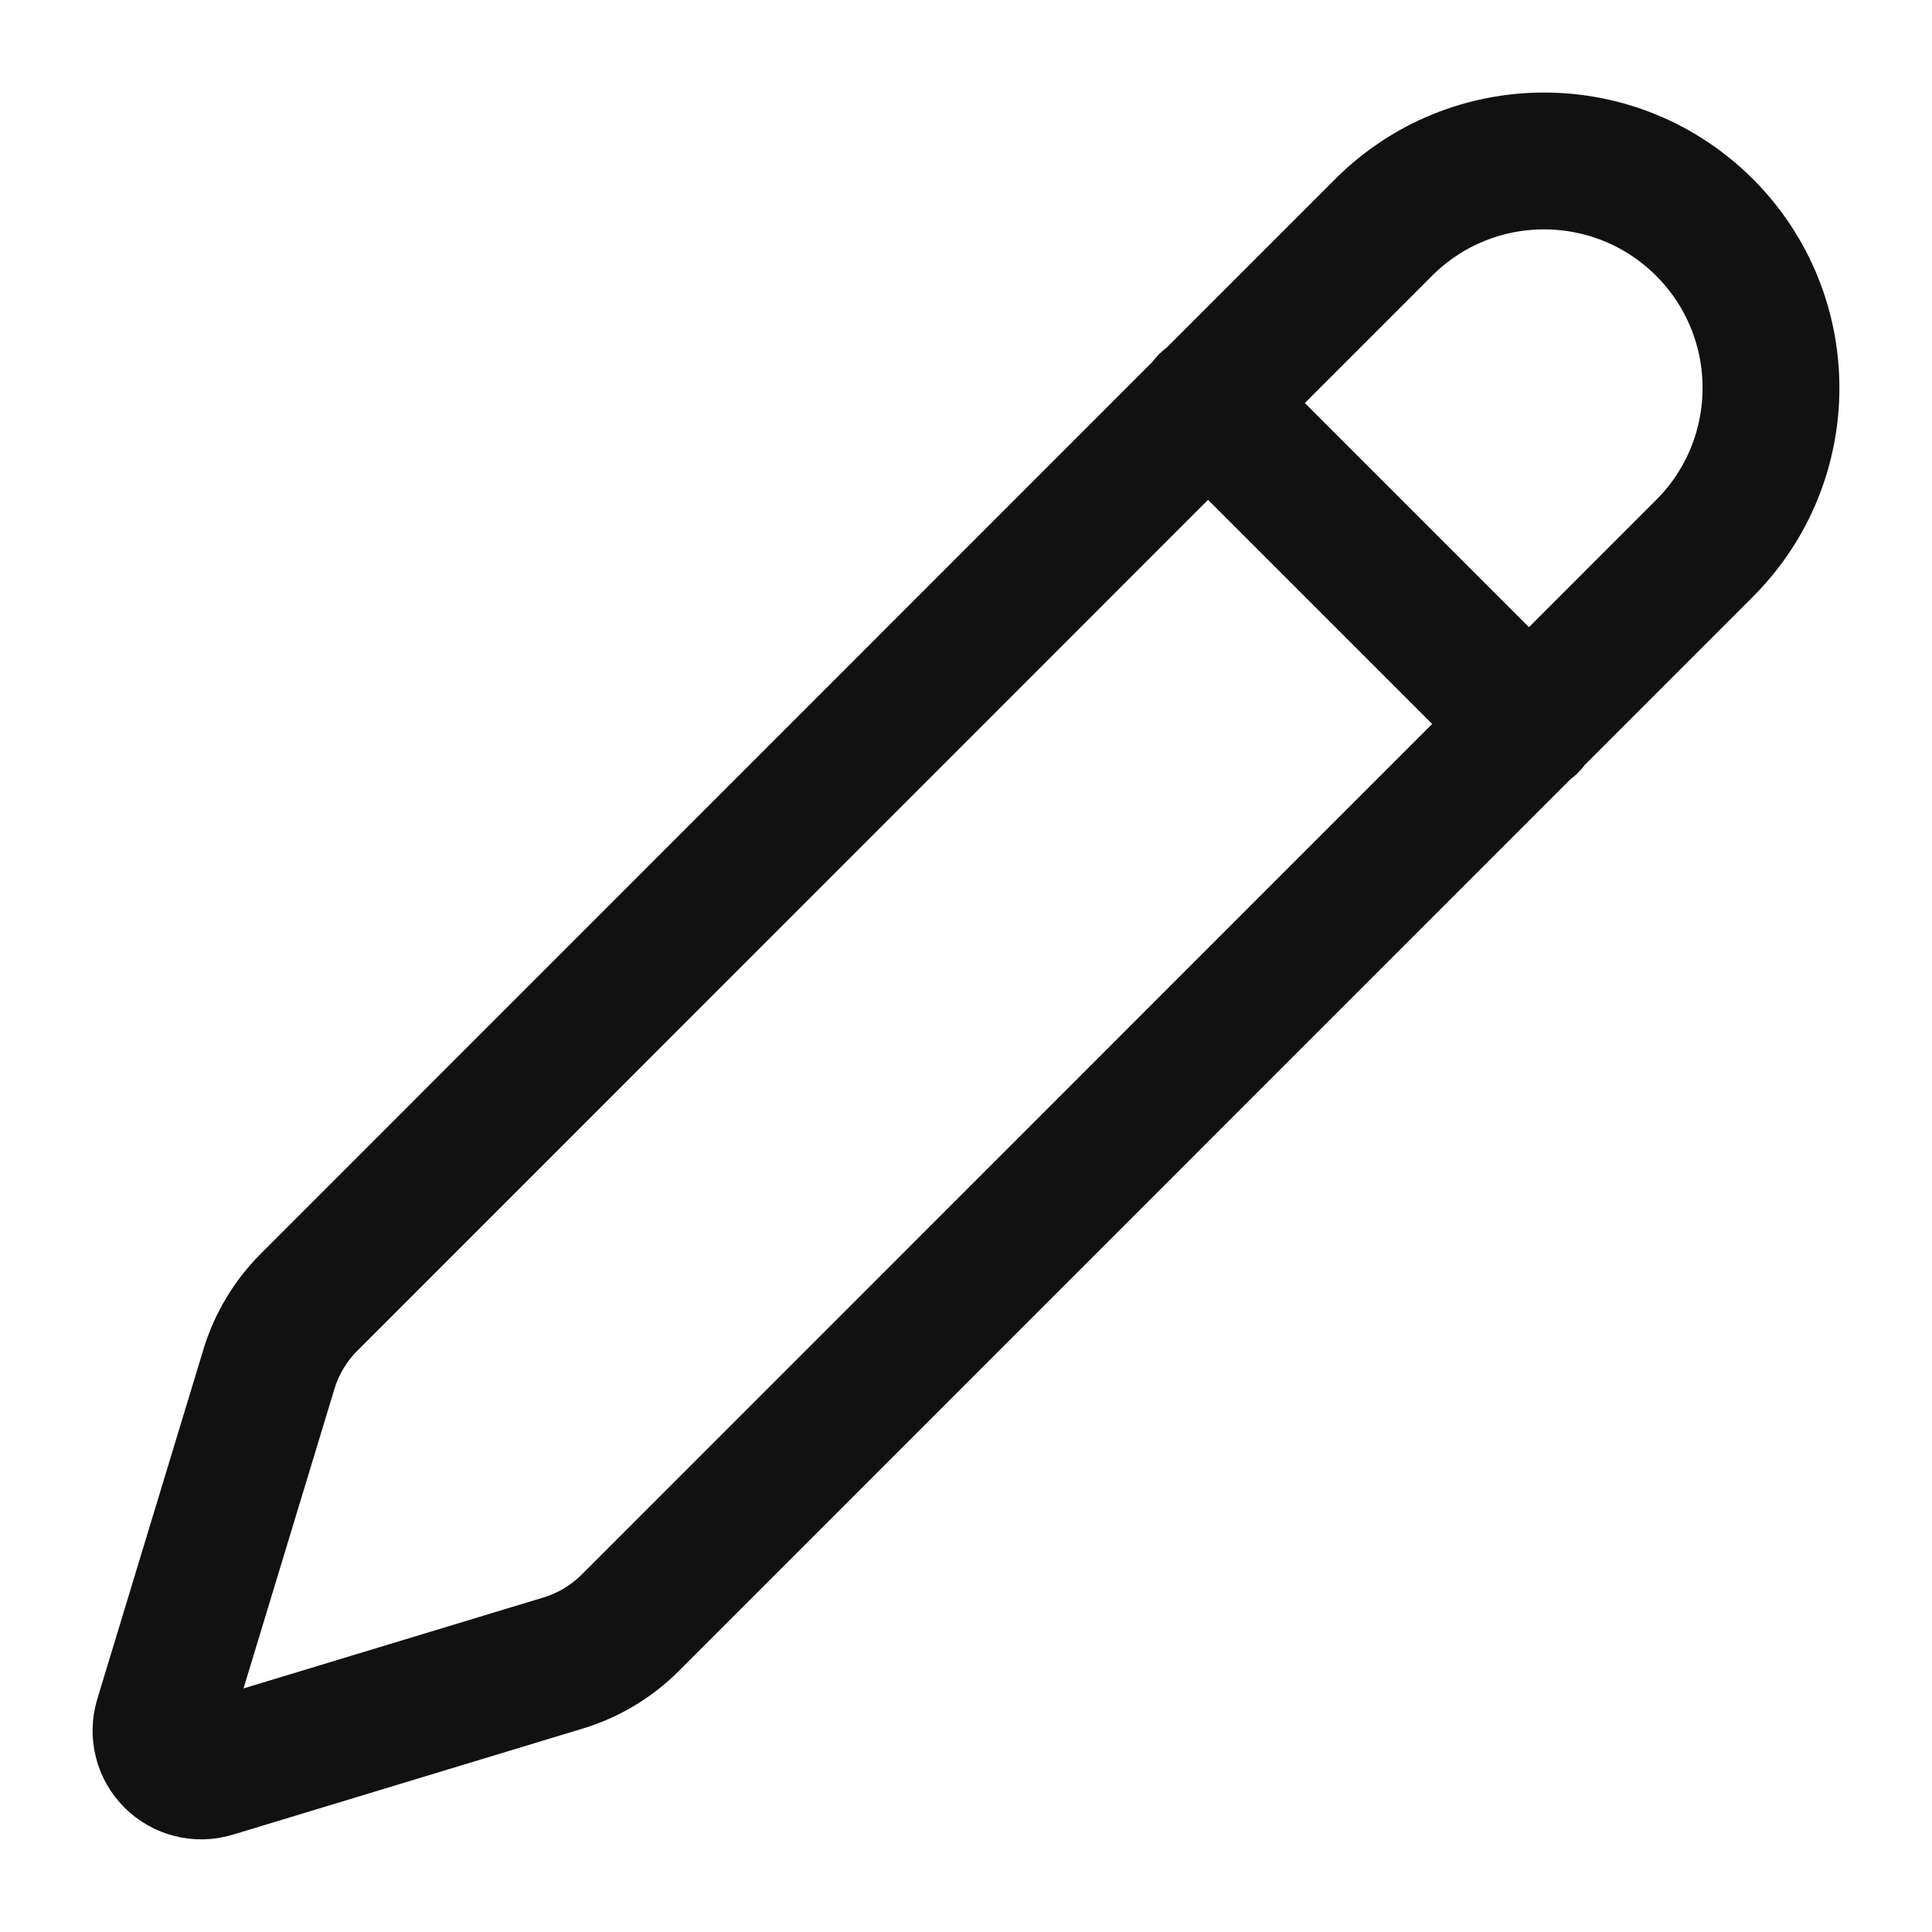
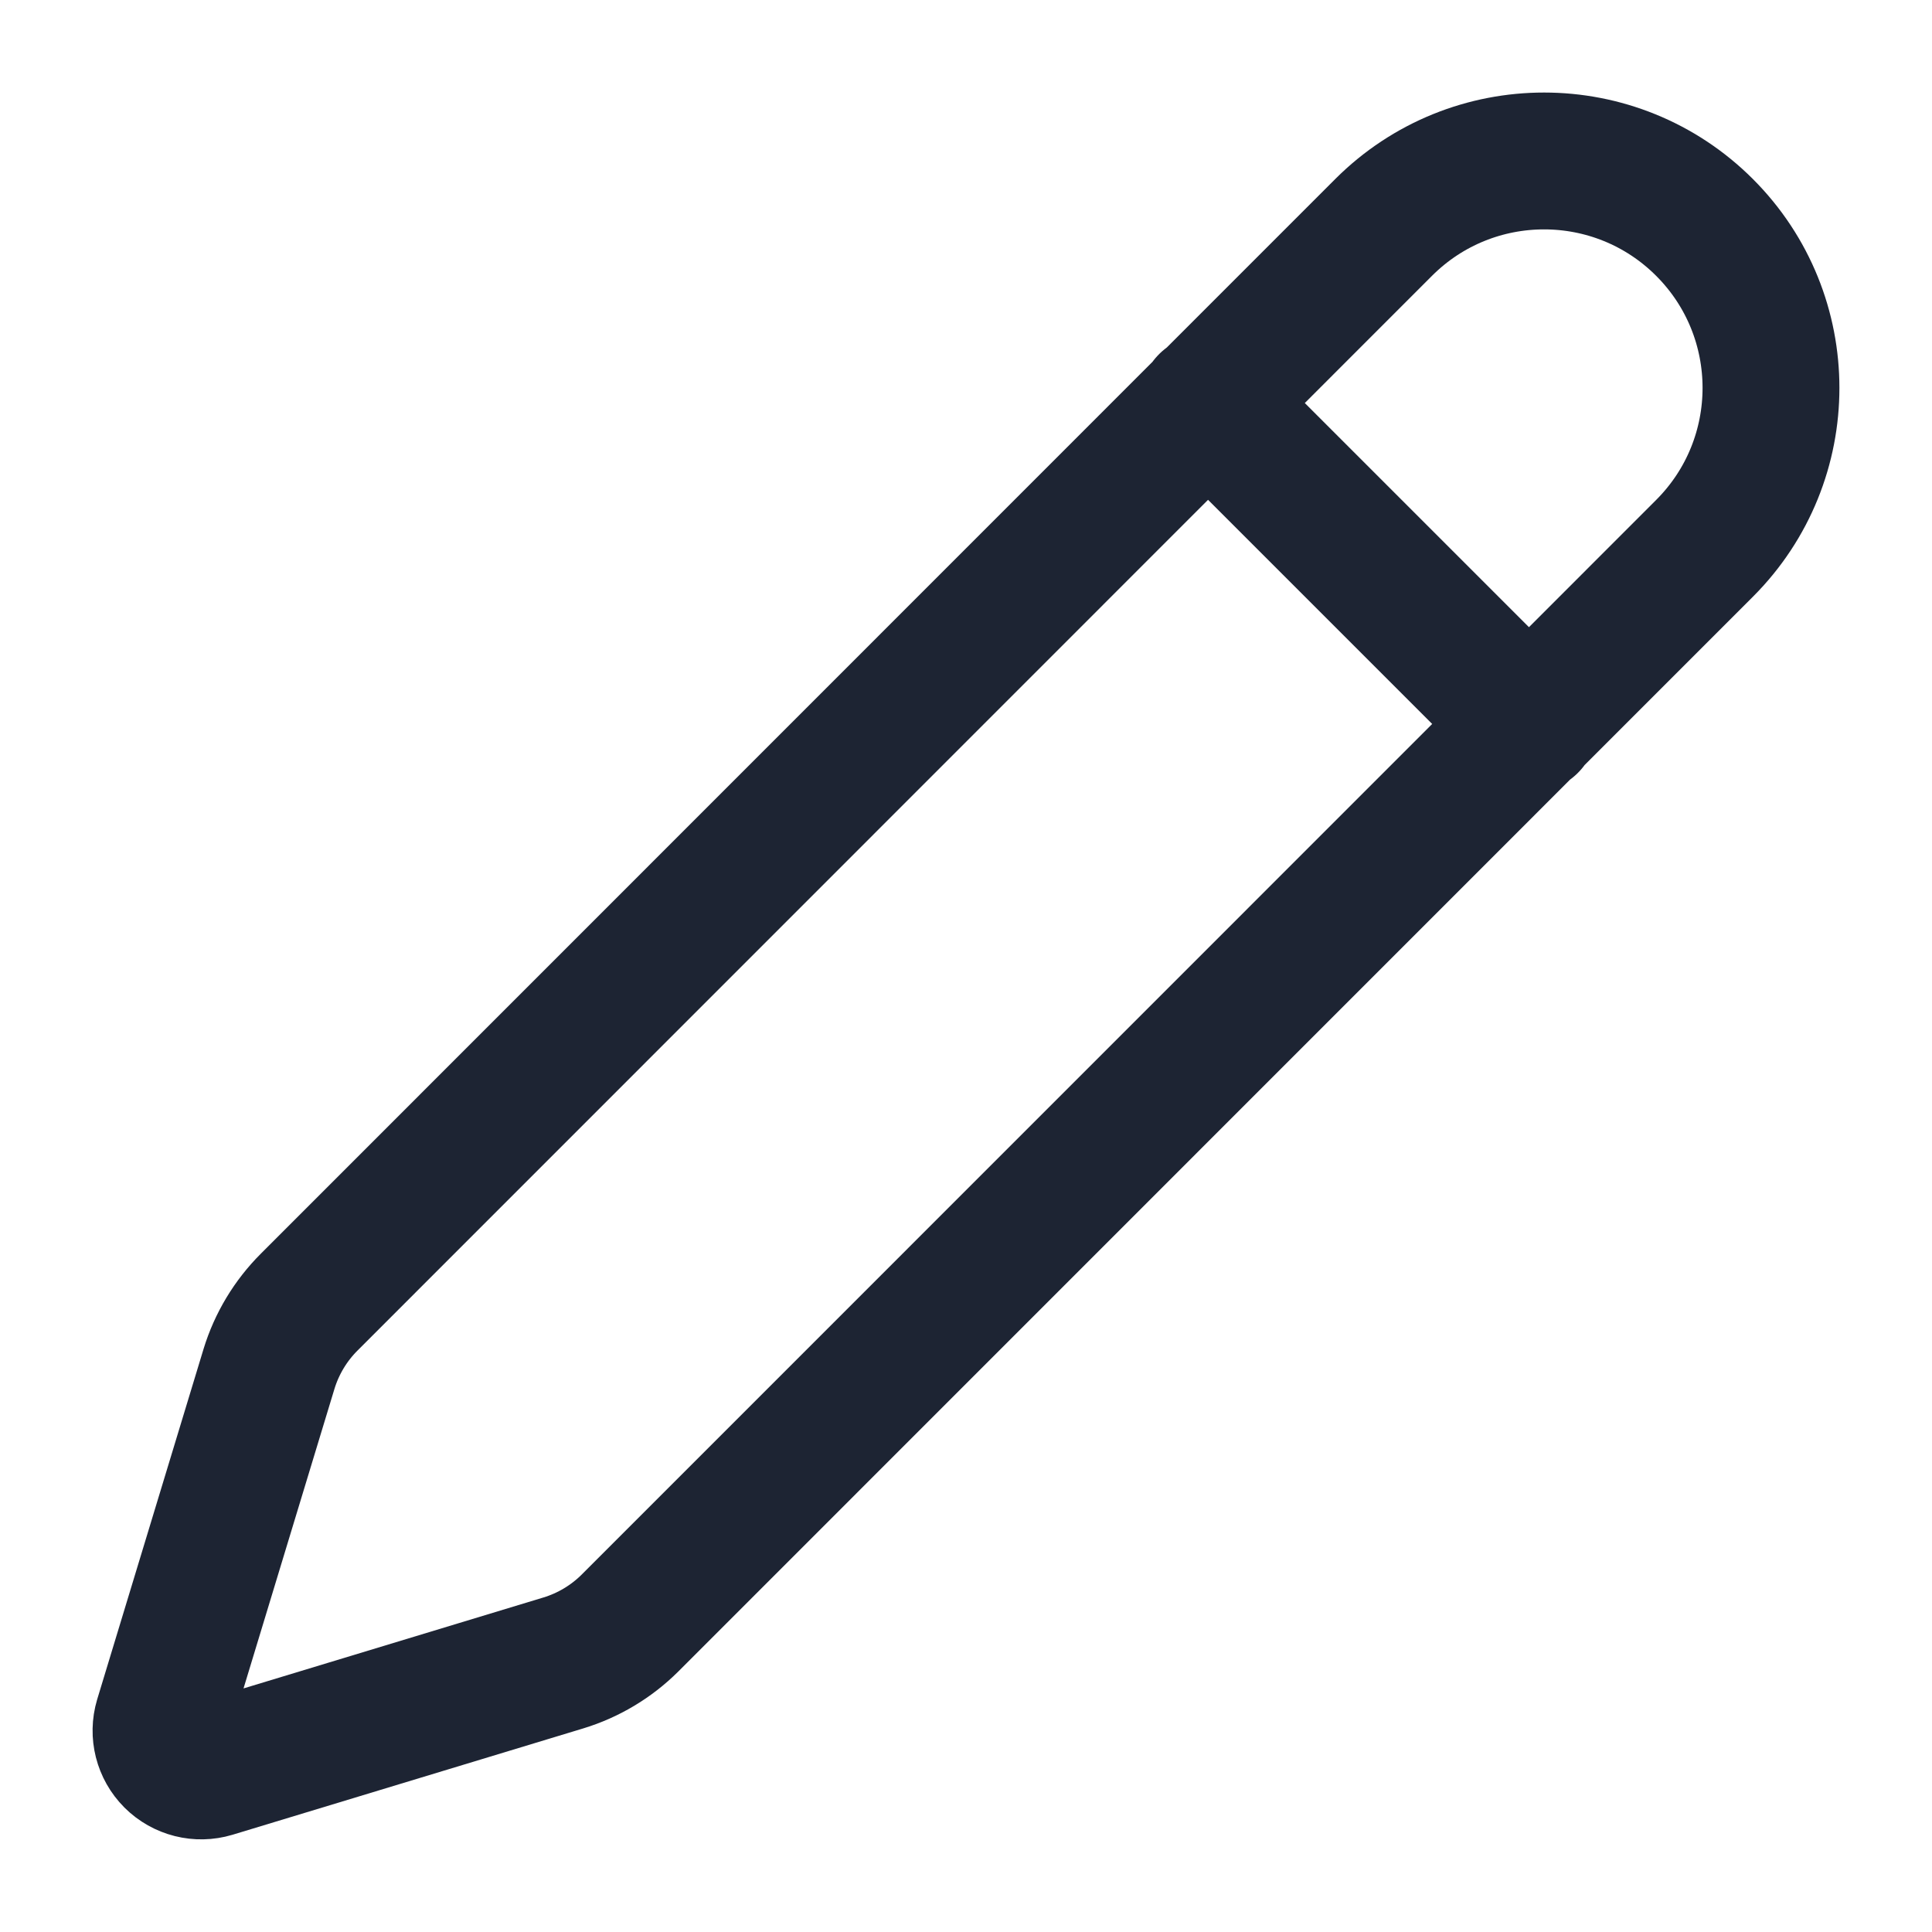
<svg xmlns="http://www.w3.org/2000/svg" width="48" height="48" viewBox="0 0 24 24">
-   <path fill="none" stroke="#111111" stroke-linecap="round" stroke-linejoin="round" stroke-width="1.7" d="M21.174 6.812a1 1 0 0 0-3.986-3.987L3.842 16.174a2 2 0 0 0-.5.83l-1.321 4.352a.5.5 0 0 0 .623.622l4.353-1.32a2 2 0 0 0 .83-.497zM15 5l4 4" />
+   <path fill="none" stroke="#1d2433" stroke-linecap="round" stroke-linejoin="round" stroke-width="1.7" d="M21.174 6.812a1 1 0 0 0-3.986-3.987L3.842 16.174a2 2 0 0 0-.5.83l-1.321 4.352a.5.5 0 0 0 .623.622l4.353-1.32a2 2 0 0 0 .83-.497zM15 5l4 4" />
</svg>
